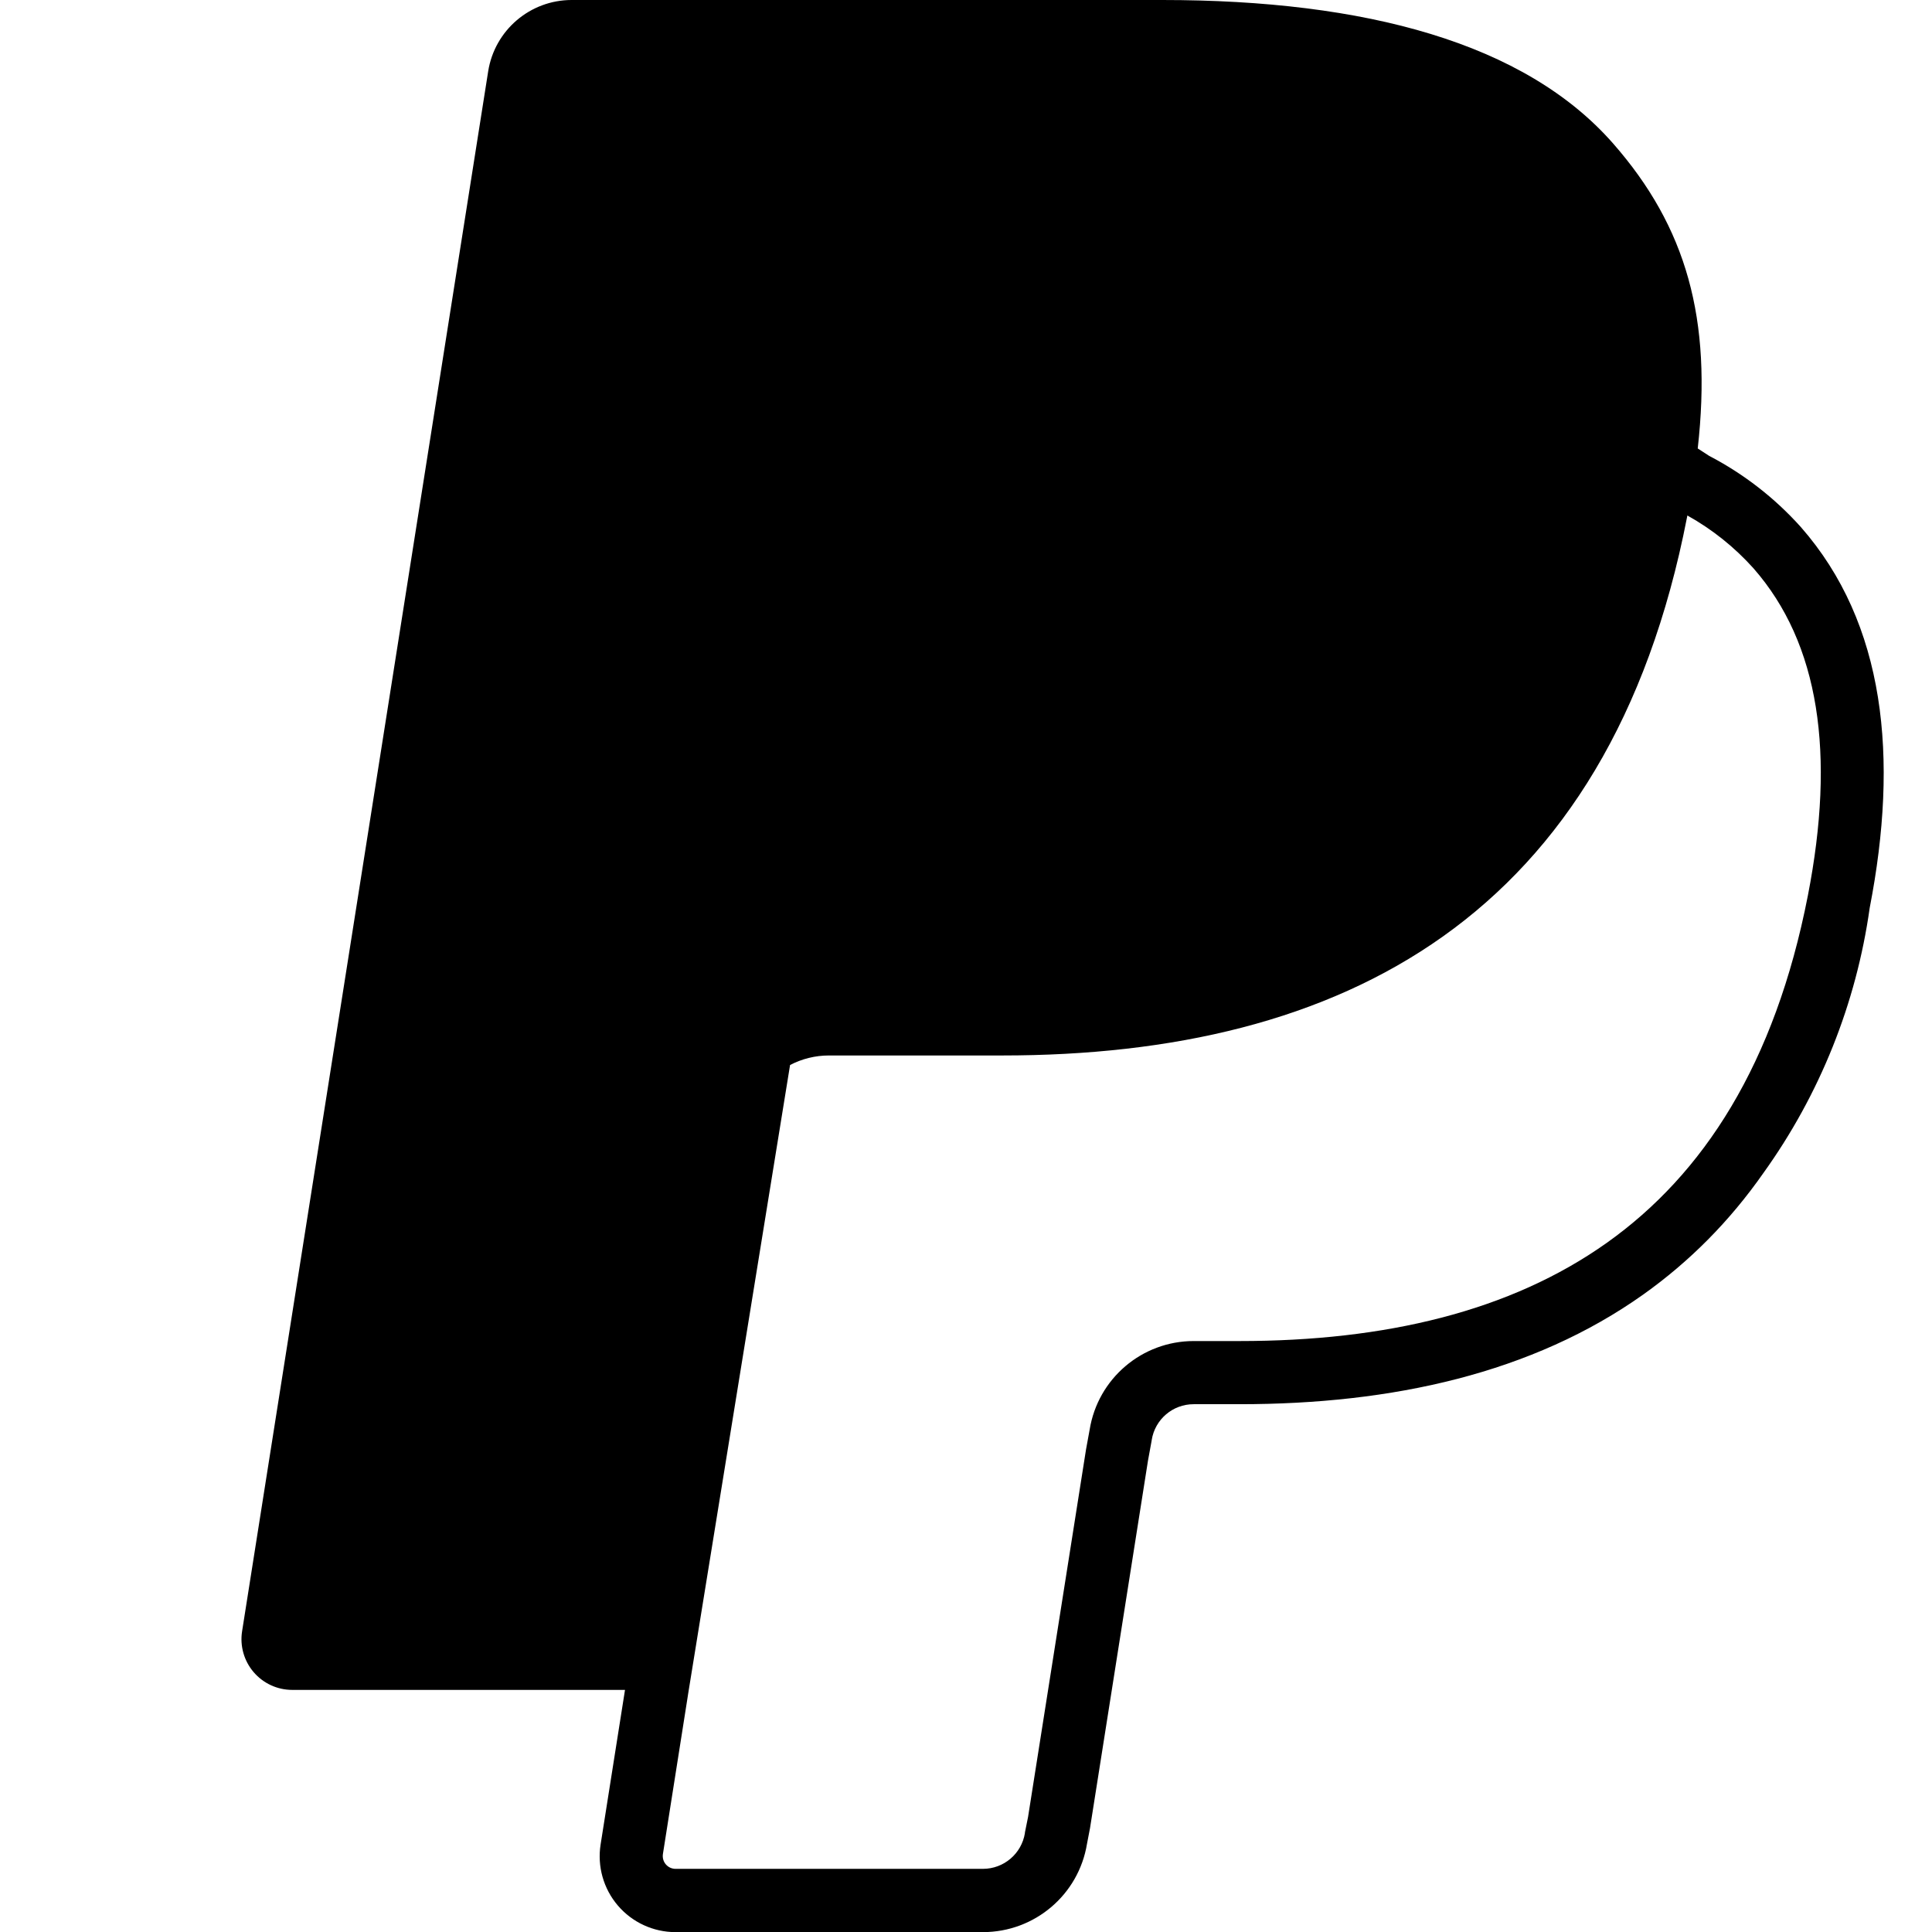
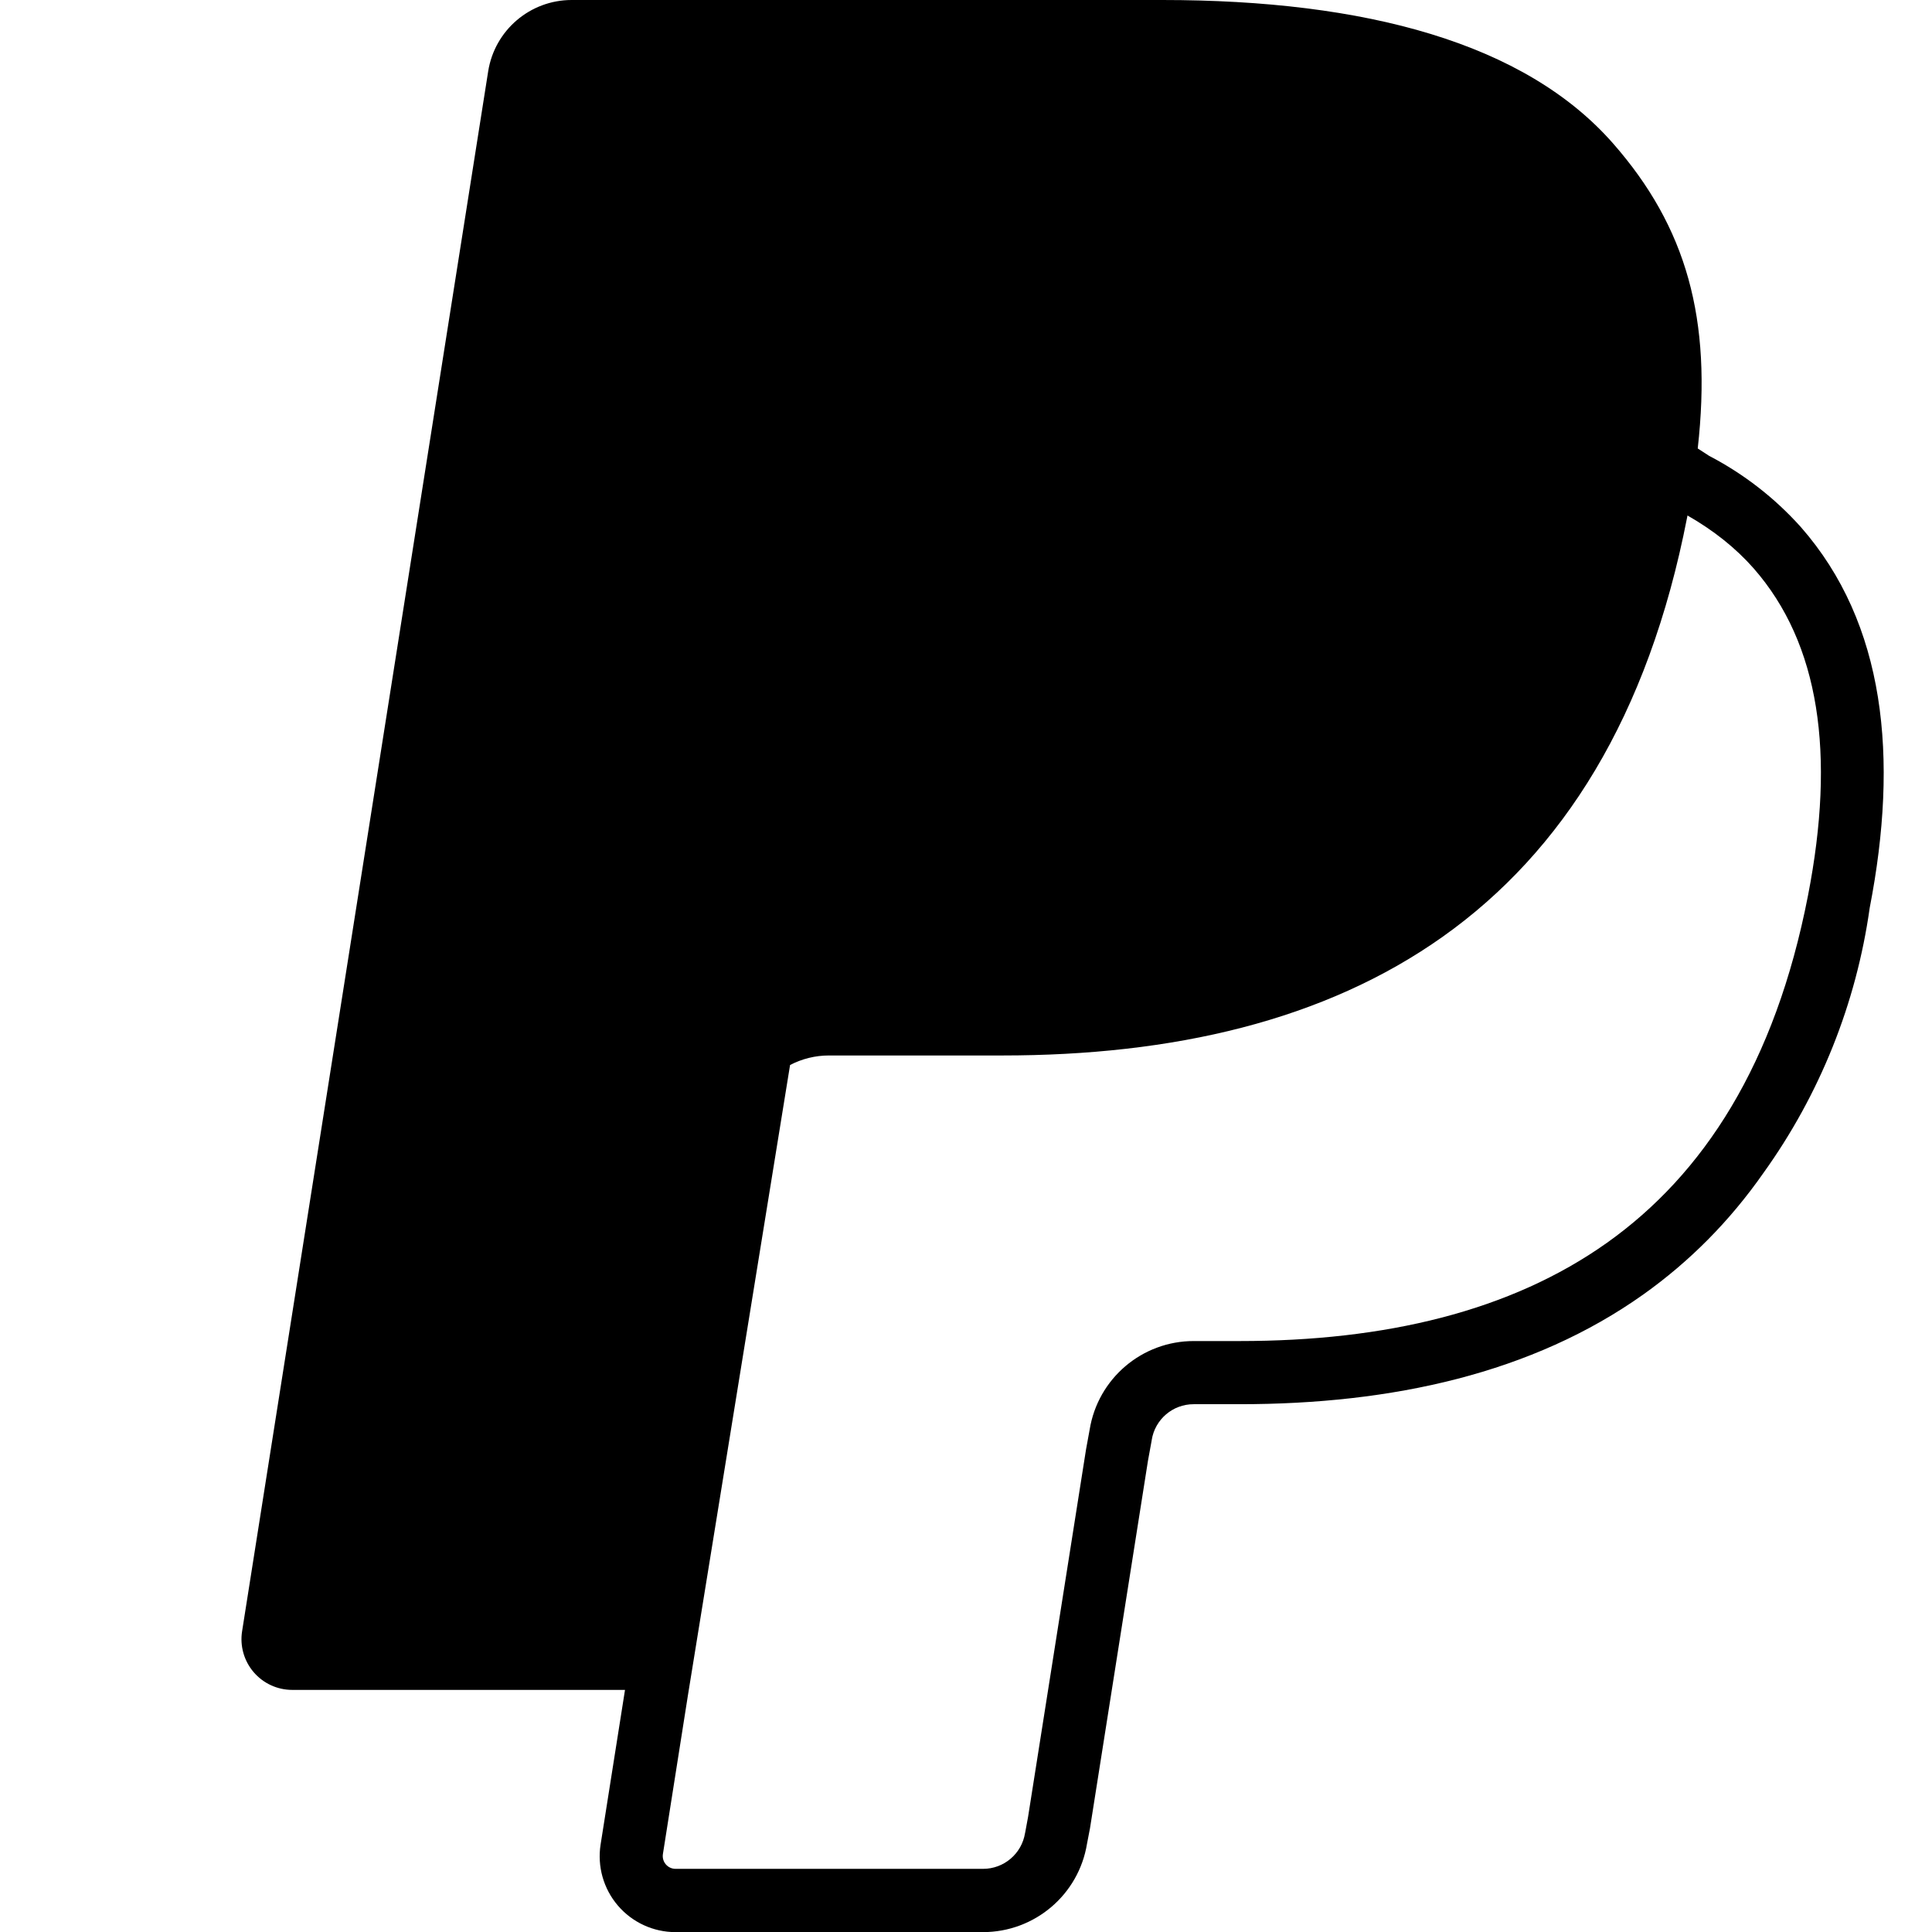
<svg xmlns="http://www.w3.org/2000/svg" viewBox="0 0 16 16" class="bi bi-paypal" fill="currentColor" width="1em" height="1em">
-   <path fill-rule="evenodd" d="M14.06 3.713c.12-1.071-.093-1.832-.702-2.526C12.628.356 11.312 0 9.626 0H4.734a.7.7 0 0 0-.691.59L2.005 13.509a.42.42 0 0 0 .415.486h2.756l-.202 1.28a.628.628 0 0 0 .62.726H8.14c.429 0 .793-.31.862-.731l.025-.13.48-3.043.03-.164.001-.007a.351.351 0 0 1 .348-.297h.38c1.266 0 2.425-.256 3.345-.91.379-.27.712-.603.993-1.005a4.942 4.942 0 0 0 .88-2.195c.242-1.246.13-2.356-.57-3.154a2.687 2.687 0 0 0-.76-.59l-.094-.061zM6.543 8.82l-.845 5.213v.001l-.208 1.32c-.01.066.04.123.105.123H8.14c.173 0 .32-.125.348-.296v-.005l.026-.129.48-3.043.03-.164a.873.873 0 0 1 .862-.734h.38c1.201 0 2.24-.244 3.043-.815.797-.567 1.39-1.477 1.663-2.874.229-1.175.096-2.087-.45-2.71a2.126 2.126 0 0 0-.548-.438l-.003.016c-.645 3.312-2.853 4.456-5.672 4.456H6.864a.695.695 0 0 0-.321.079z" />
+   <path d="M14.06 3.713c.12-1.071-.093-1.832-.702-2.526C12.628.356 11.312 0 9.626 0H4.734a.7.7 0 0 0-.691.59L2.005 13.509a.42.42 0 0 0 .415.486h2.756l-.202 1.28a.628.628 0 0 0 .62.726H8.14c.429 0 .793-.31.862-.731l.025-.13.48-3.043.03-.164.001-.007a.351.351 0 0 1 .348-.297h.38c1.266 0 2.425-.256 3.345-.91.379-.27.712-.603.993-1.005a4.942 4.942 0 0 0 .88-2.195c.242-1.246.13-2.356-.57-3.154a2.687 2.687 0 0 0-.76-.59l-.094-.061ZM6.543 8.82a.695.695 0 0 1 .321-.079H8.3c2.82 0 5.027-1.144 5.672-4.456l.003-.016c.217.124.4.27.548.438.546.623.679 1.535.45 2.71-.272 1.397-.866 2.307-1.663 2.874-.802.57-1.842.815-3.043.815h-.38a.873.873 0 0 0-.863.734l-.03.164-.48 3.043-.024.13-.001.004a.352.352 0 0 1-.348.296H5.595a.106.106 0 0 1-.105-.123l.208-1.32.845-5.214Z" />
</svg>
